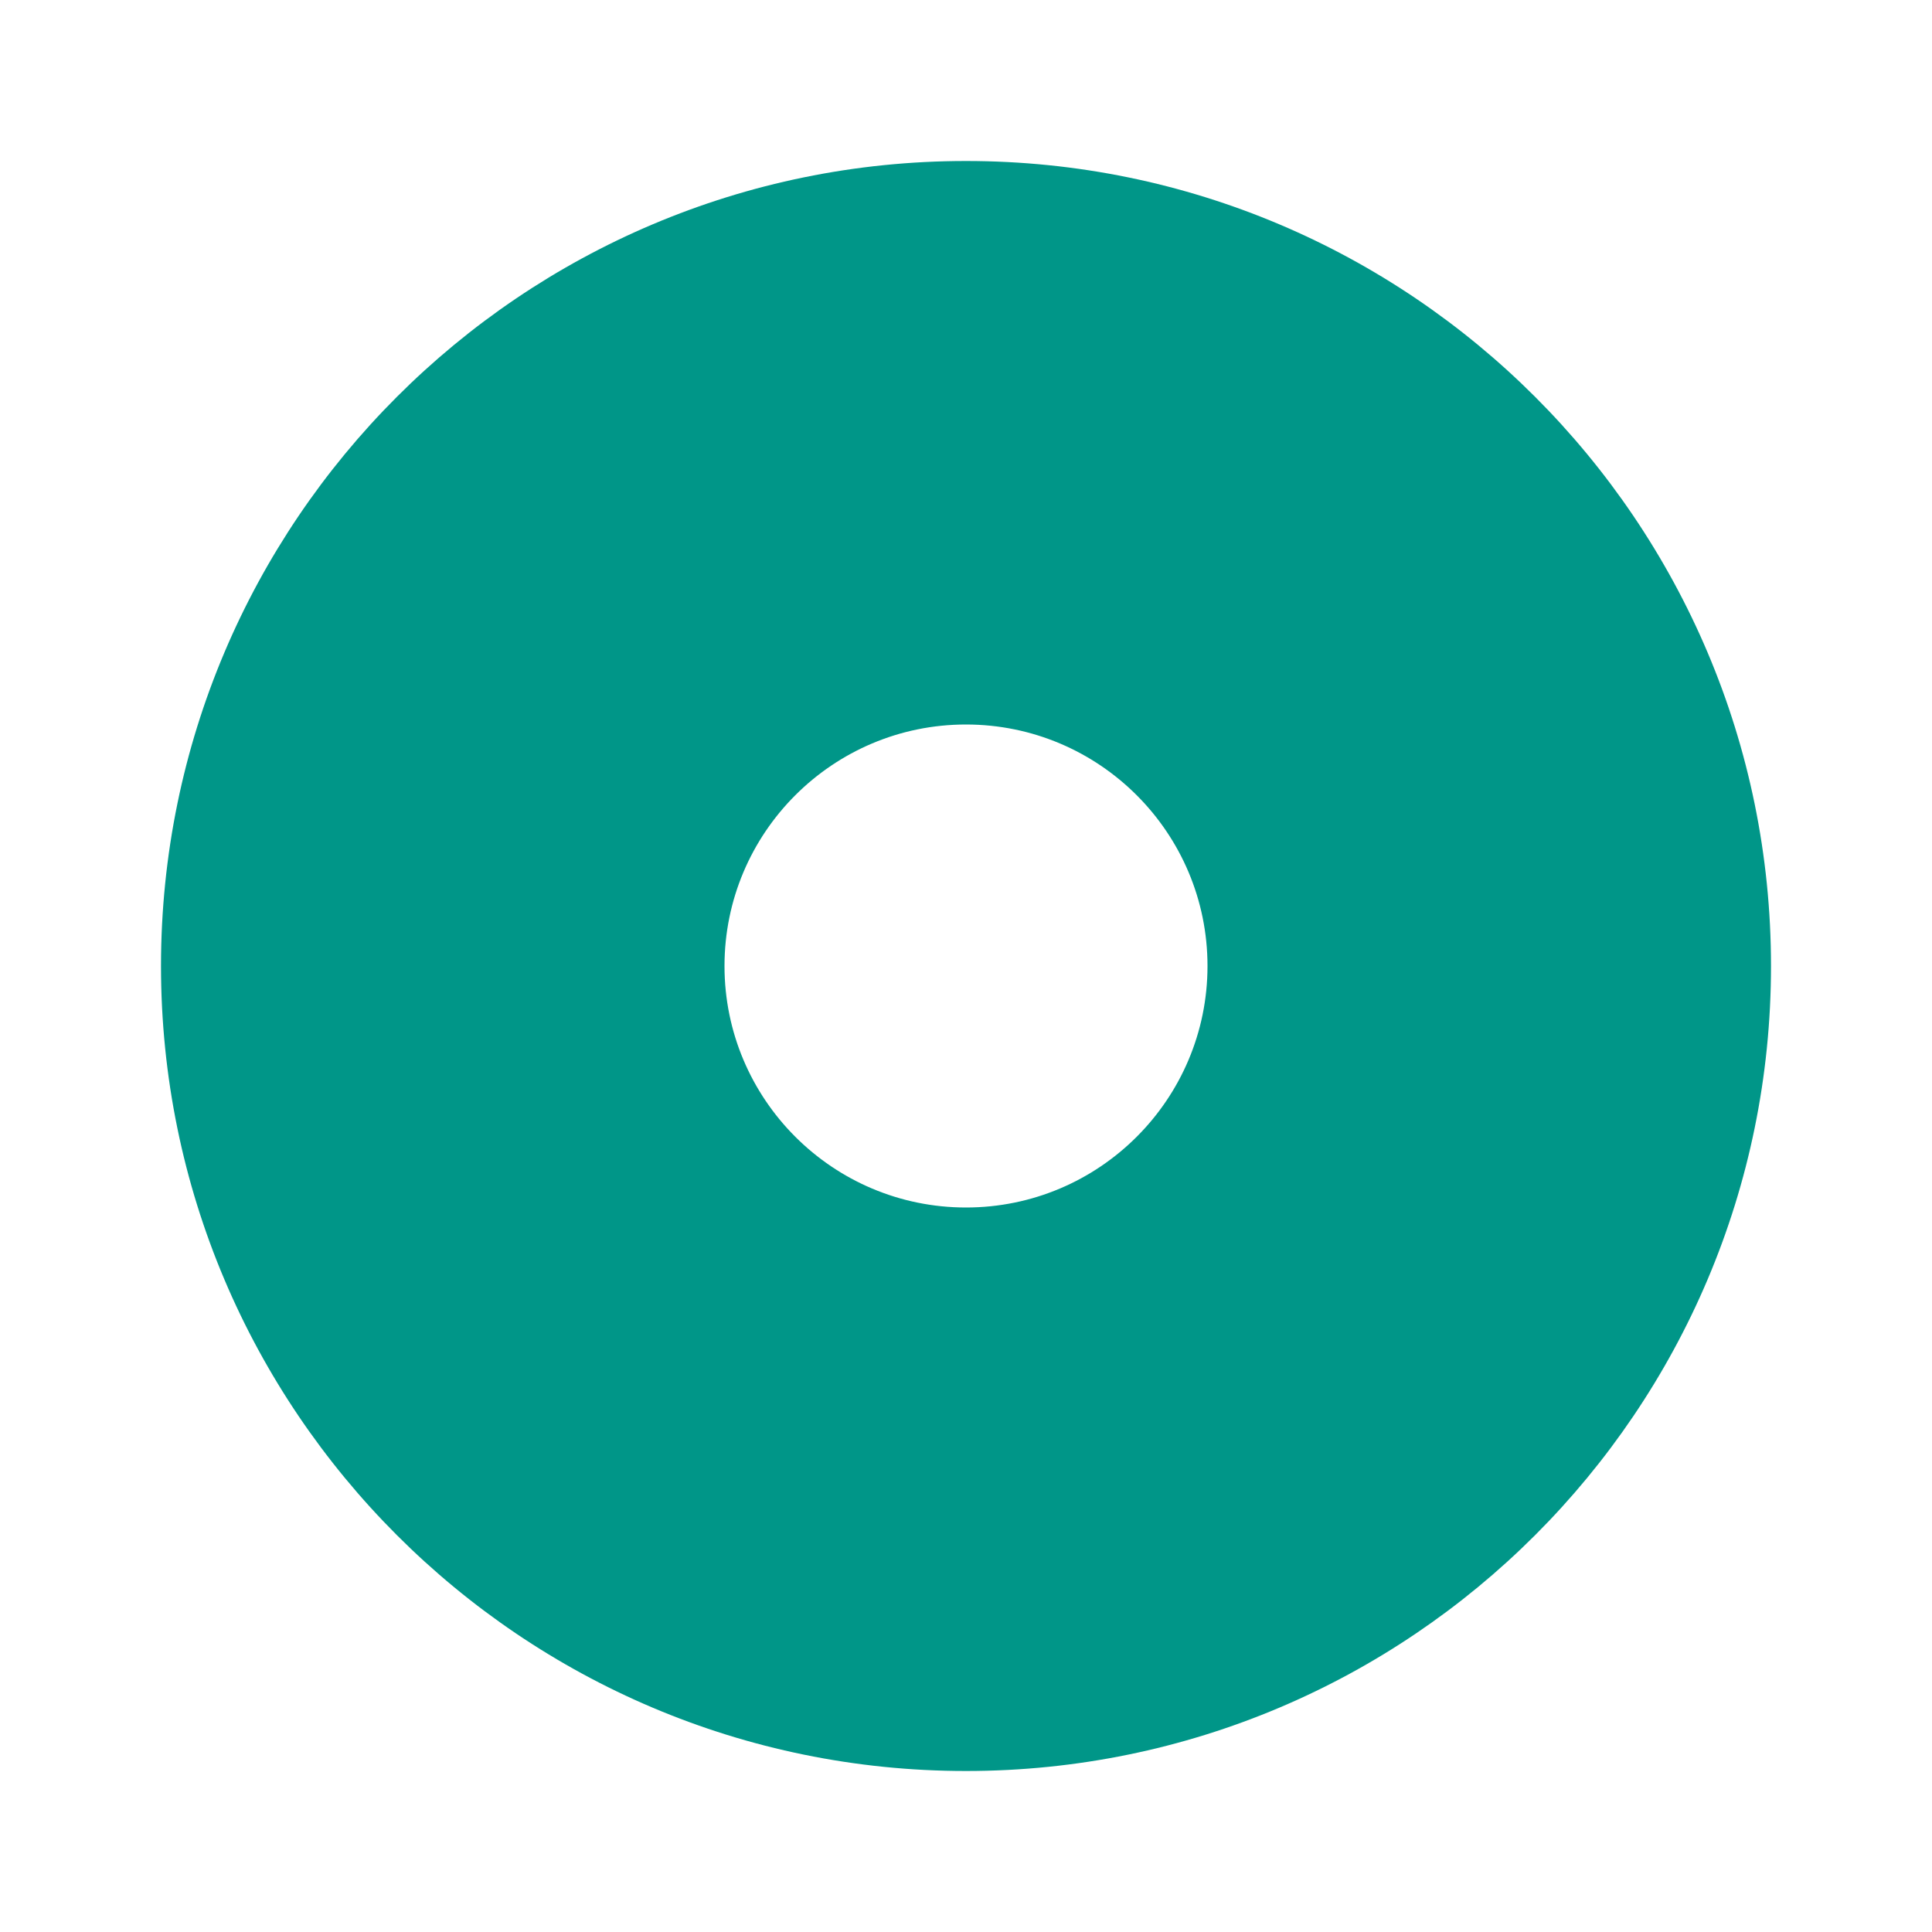
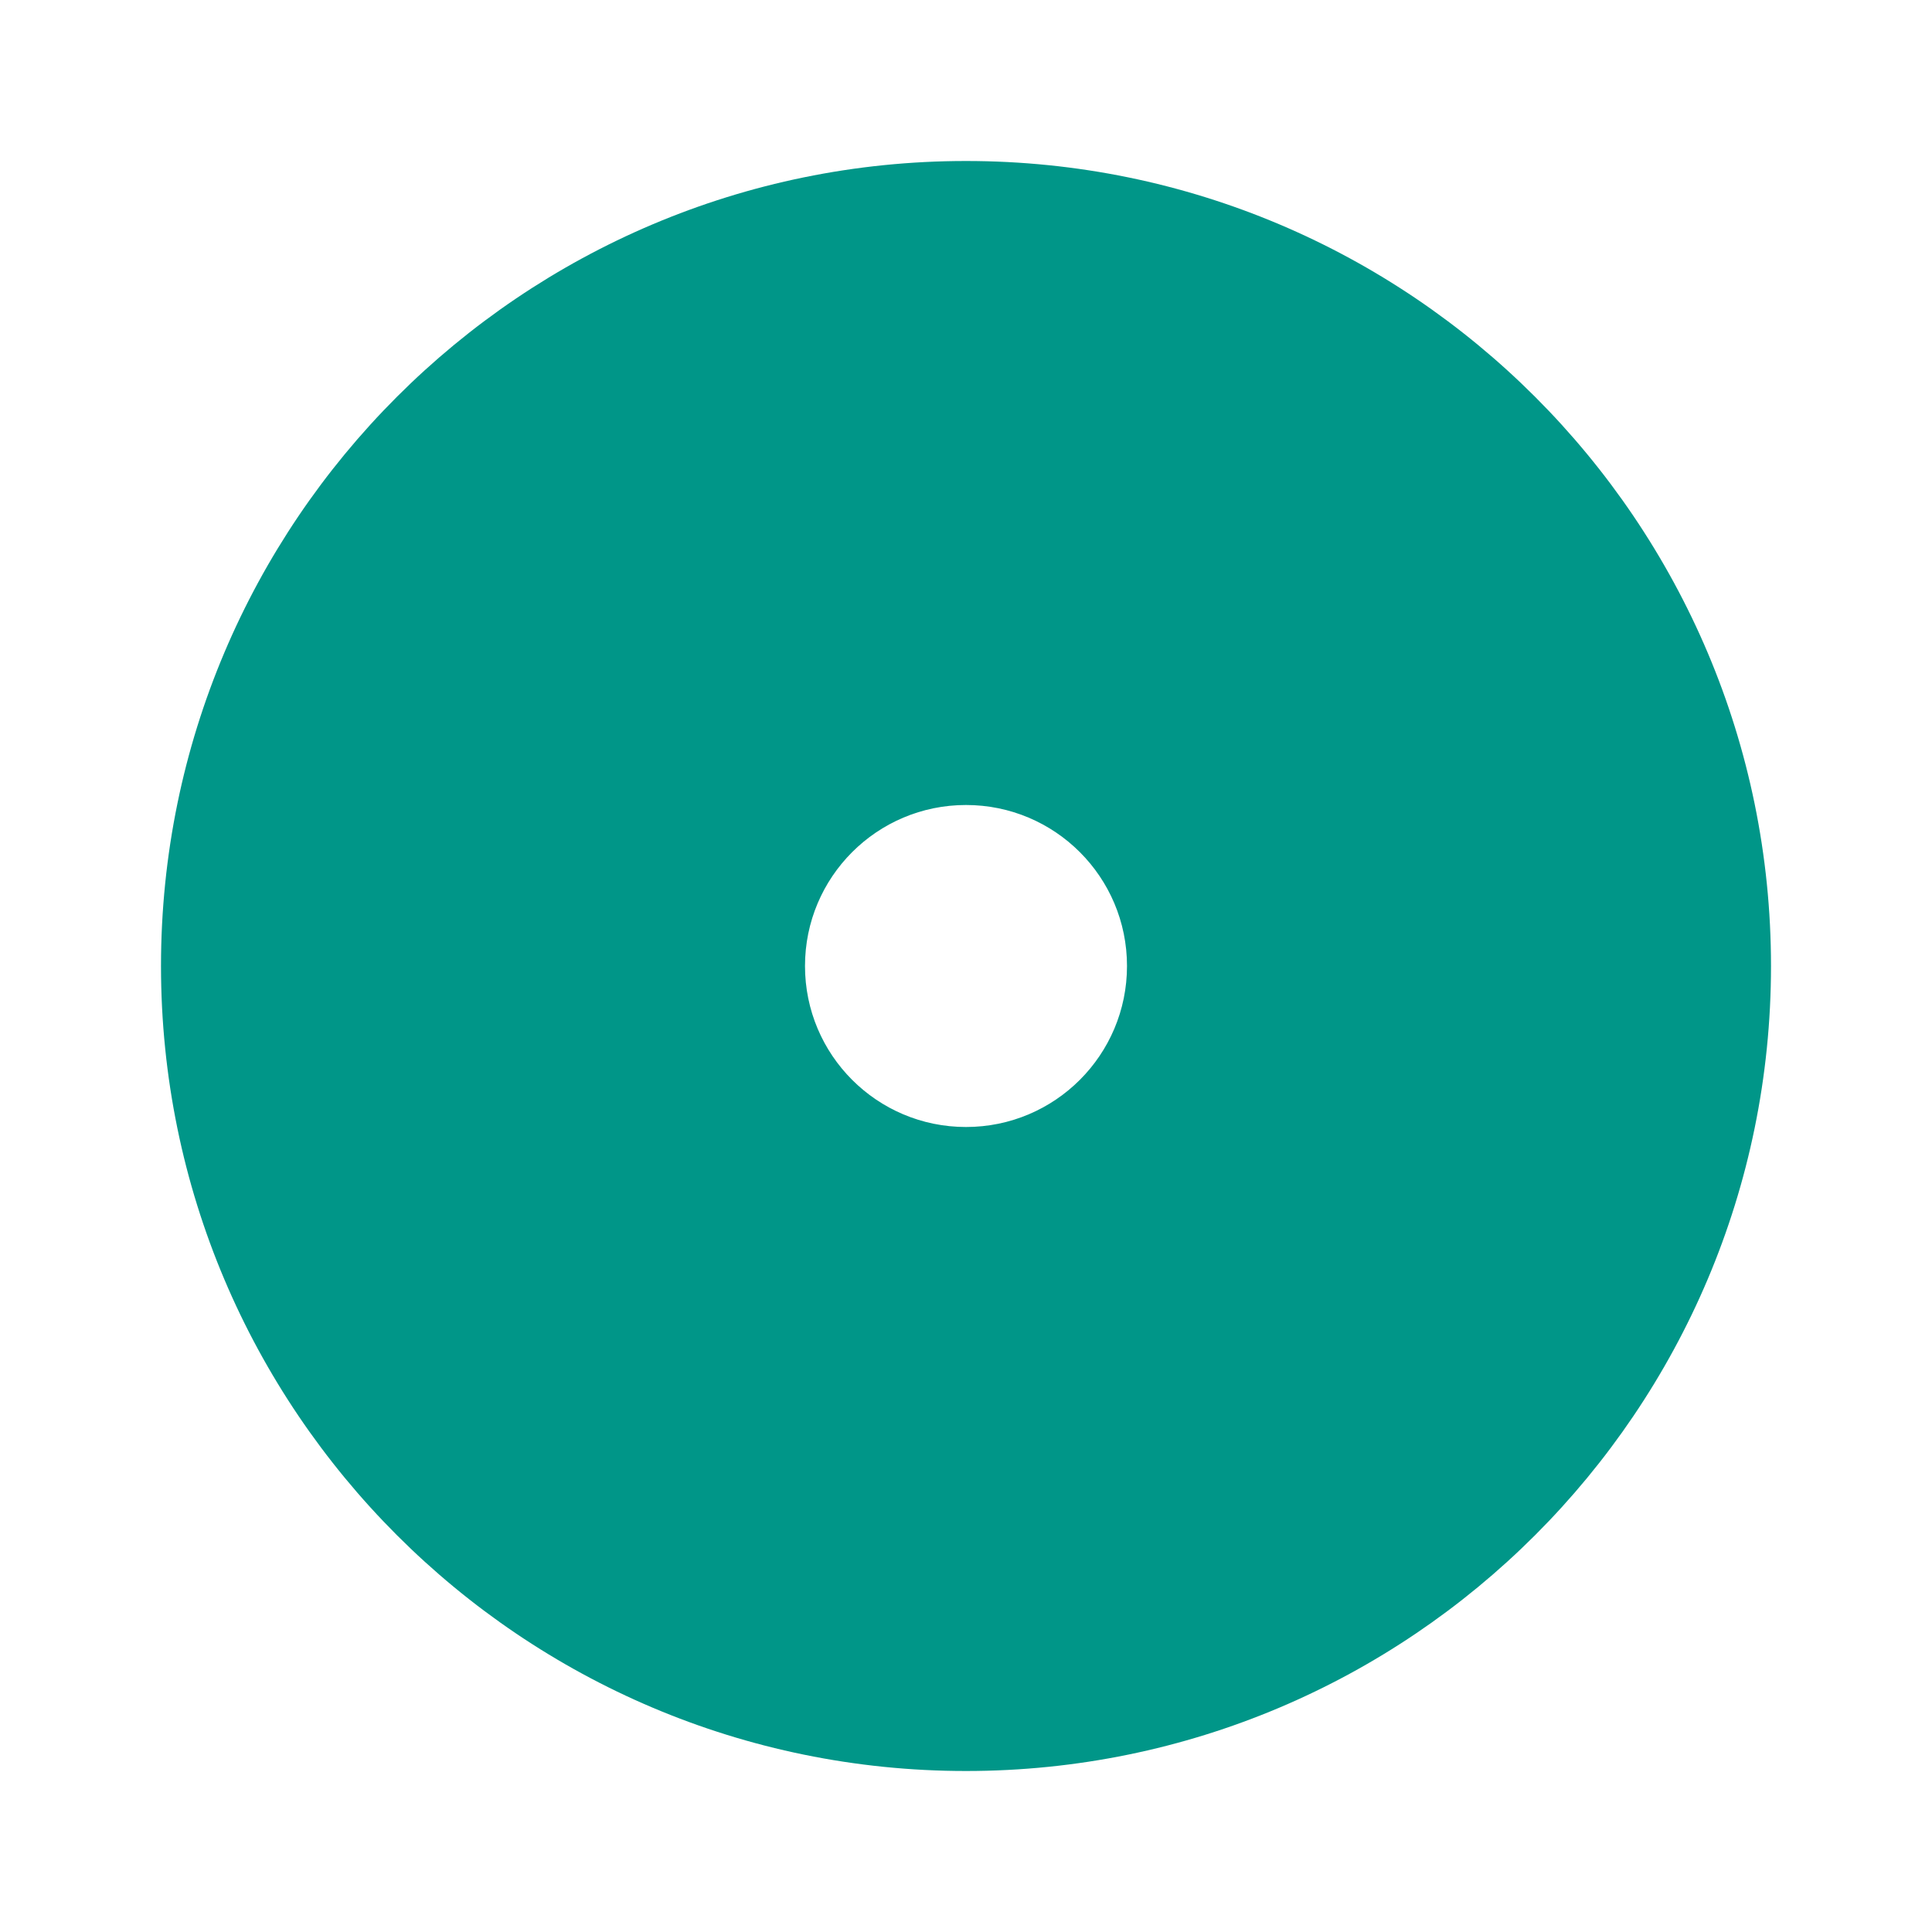
<svg xmlns="http://www.w3.org/2000/svg" width="24" height="24" version="1.1" viewBox="0 0 24 24">
-   <path d="m12 2c-5.52 0-10 4.48-10 10s4.48 10 10 10 10-4.48 10-10-4.48-10-10-10zm0 7c1.656 0 3 1.344 3 3s-1.344 3-3 3-3-1.344-3-3 1.344-3 3-3z" fill="#009688" />
+   <path d="m12 2c-5.52 0-10 4.48-10 10s4.48 10 10 10 10-4.48 10-10-4.48-10-10-10zm0 8c1.105 0 2 0.895 2 2s-0.895 2-2 2-2-0.895-2-2 0.895-2 2-2z" fill="#009688" />
</svg>
